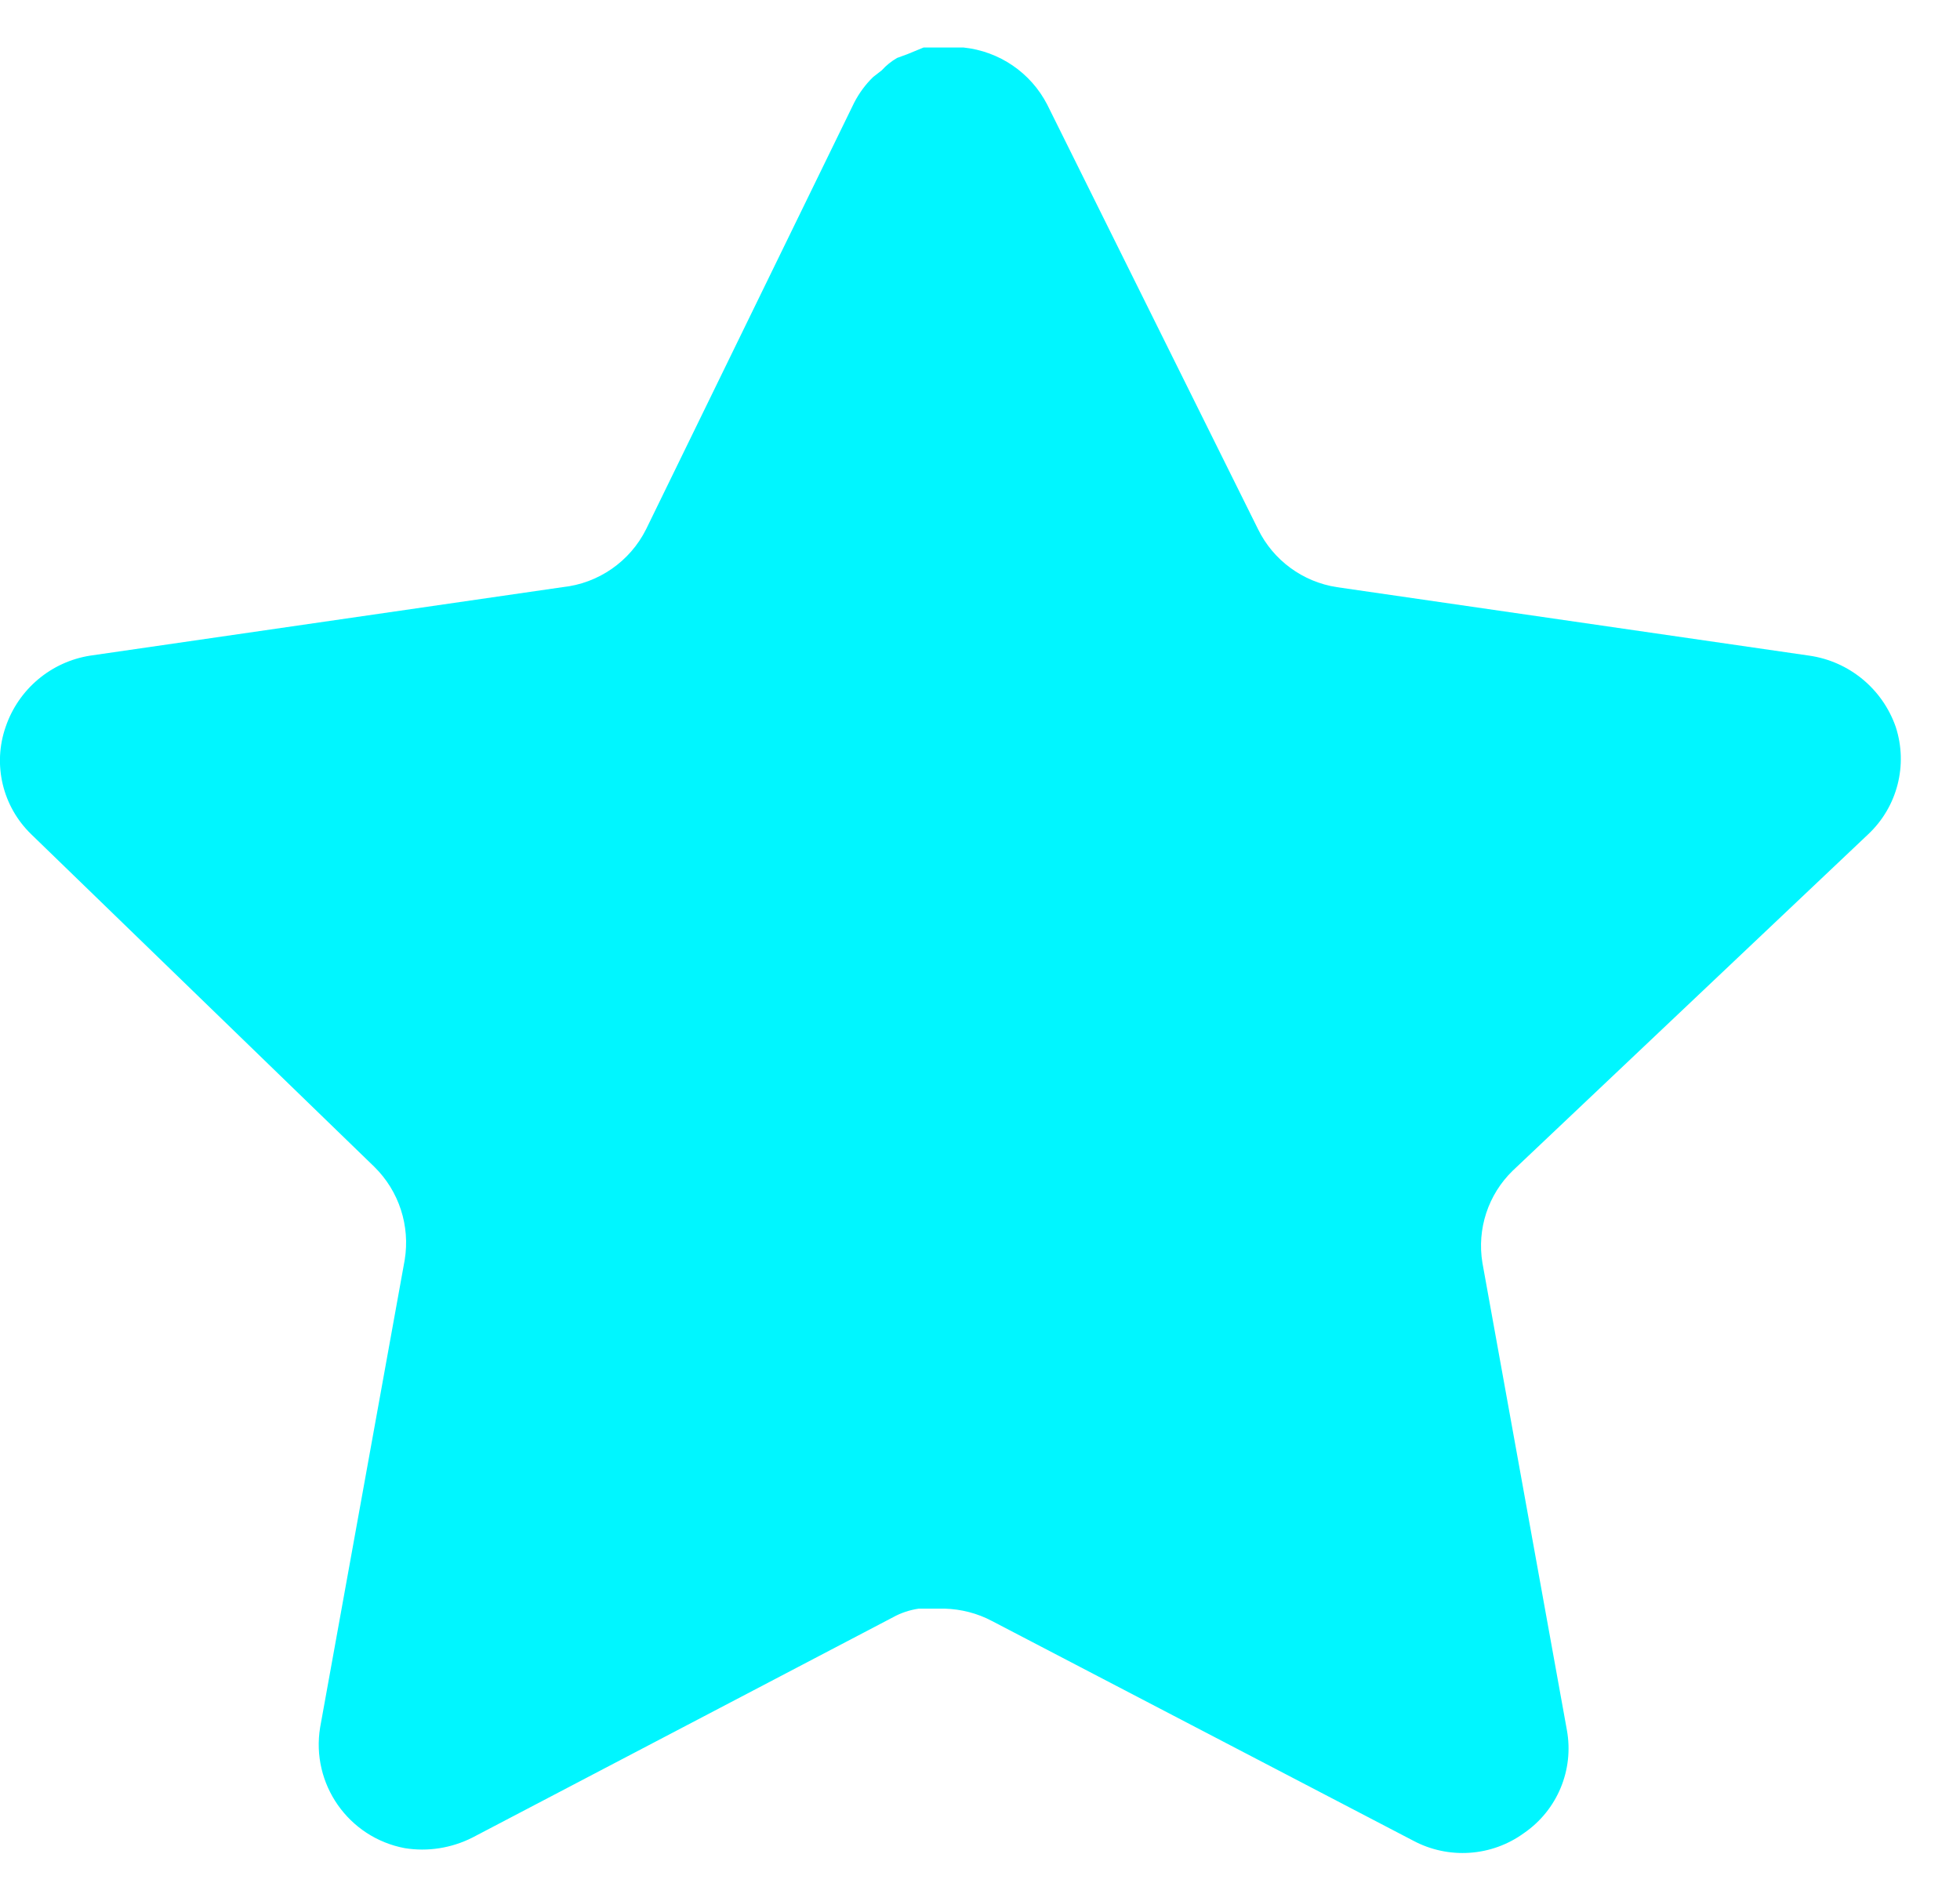
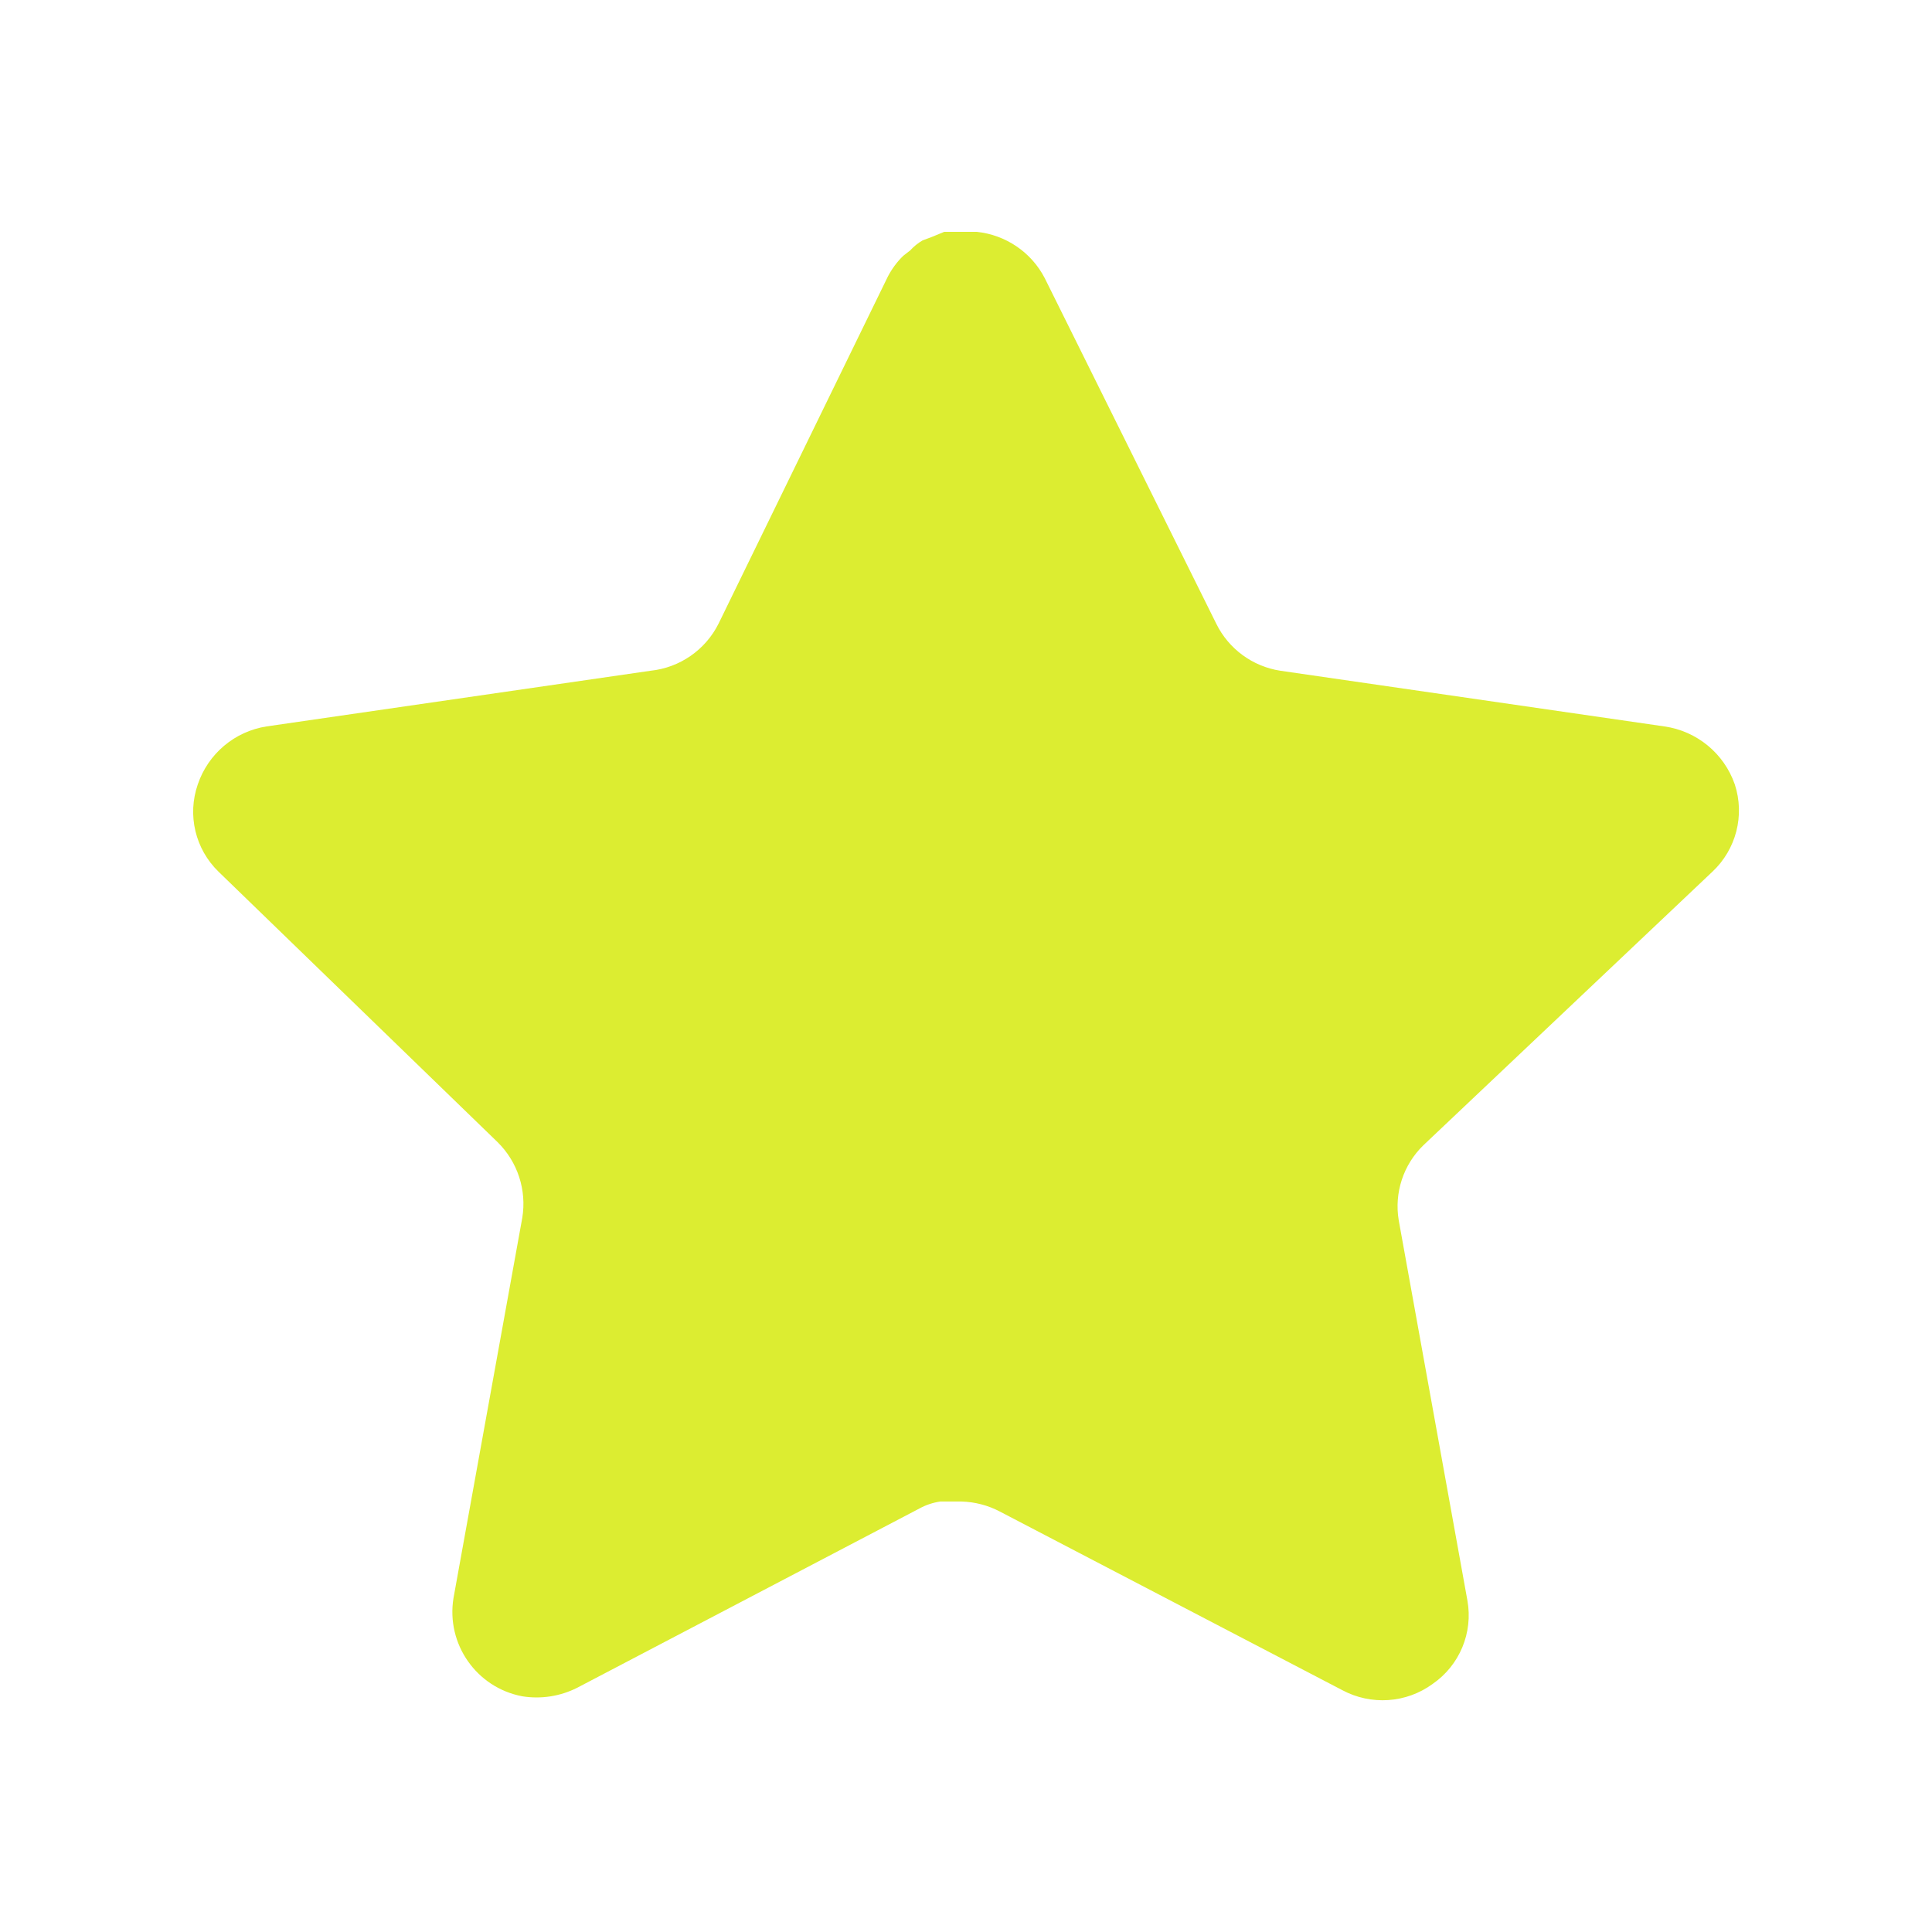
- <svg xmlns="http://www.w3.org/2000/svg" width="33" height="32" viewBox="0 0 33 32" fill="none">
-   <path d="M25.47 19.712C25.055 20.114 24.865 20.695 24.959 21.264L26.382 29.136C26.502 29.803 26.22 30.479 25.662 30.864C25.114 31.264 24.386 31.312 23.79 30.992L16.703 27.296C16.457 27.165 16.183 27.095 15.903 27.087H15.47C15.319 27.109 15.172 27.157 15.038 27.231L7.95 30.944C7.599 31.12 7.202 31.183 6.814 31.12C5.866 30.941 5.234 30.039 5.39 29.087L6.814 21.215C6.908 20.64 6.718 20.056 6.303 19.648L0.526 14.048C0.042 13.579 -0.126 12.875 0.095 12.24C0.31 11.607 0.857 11.144 1.518 11.04L9.47 9.887C10.074 9.824 10.606 9.456 10.878 8.912L14.382 1.728C14.465 1.568 14.572 1.421 14.702 1.296L14.846 1.184C14.921 1.101 15.007 1.032 15.103 0.976L15.278 0.912L15.55 0.8H16.223C16.825 0.863 17.354 1.223 17.631 1.76L21.182 8.912C21.438 9.435 21.935 9.799 22.51 9.887L30.462 11.04C31.134 11.136 31.695 11.6 31.918 12.24C32.127 12.882 31.946 13.586 31.454 14.048L25.47 19.712Z" fill="#00F6FF" />
+ <svg xmlns="http://www.w3.org/2000/svg" width="40" height="40" viewBox="0 0 40 40" fill="none">
+   <path d="M29.469 23.712C29.055 24.114 28.864 24.695 28.959 25.264L30.381 33.136C30.501 33.803 30.22 34.479 29.661 34.864C29.114 35.264 28.386 35.312 27.789 34.992L20.703 31.296C20.456 31.165 20.183 31.095 19.903 31.087H19.469C19.319 31.109 19.172 31.157 19.037 31.231L11.949 34.944C11.599 35.12 11.202 35.183 10.813 35.12C9.866 34.941 9.234 34.039 9.389 33.087L10.813 25.215C10.908 24.64 10.717 24.056 10.303 23.648L4.525 18.048C4.042 17.579 3.874 16.875 4.095 16.24C4.309 15.607 4.856 15.144 5.517 15.04L13.469 13.887C14.074 13.824 14.605 13.456 14.877 12.912L18.381 5.728C18.464 5.568 18.572 5.421 18.701 5.296L18.845 5.184C18.92 5.101 19.007 5.032 19.103 4.976L19.277 4.912L19.549 4.8H20.223C20.824 4.863 21.354 5.223 21.631 5.76L25.181 12.912C25.437 13.435 25.935 13.799 26.509 13.887L34.461 15.04C35.133 15.136 35.695 15.6 35.917 16.24C36.127 16.882 35.946 17.586 35.453 18.048L29.469 23.712Z" fill="#DCED31" />
</svg>
